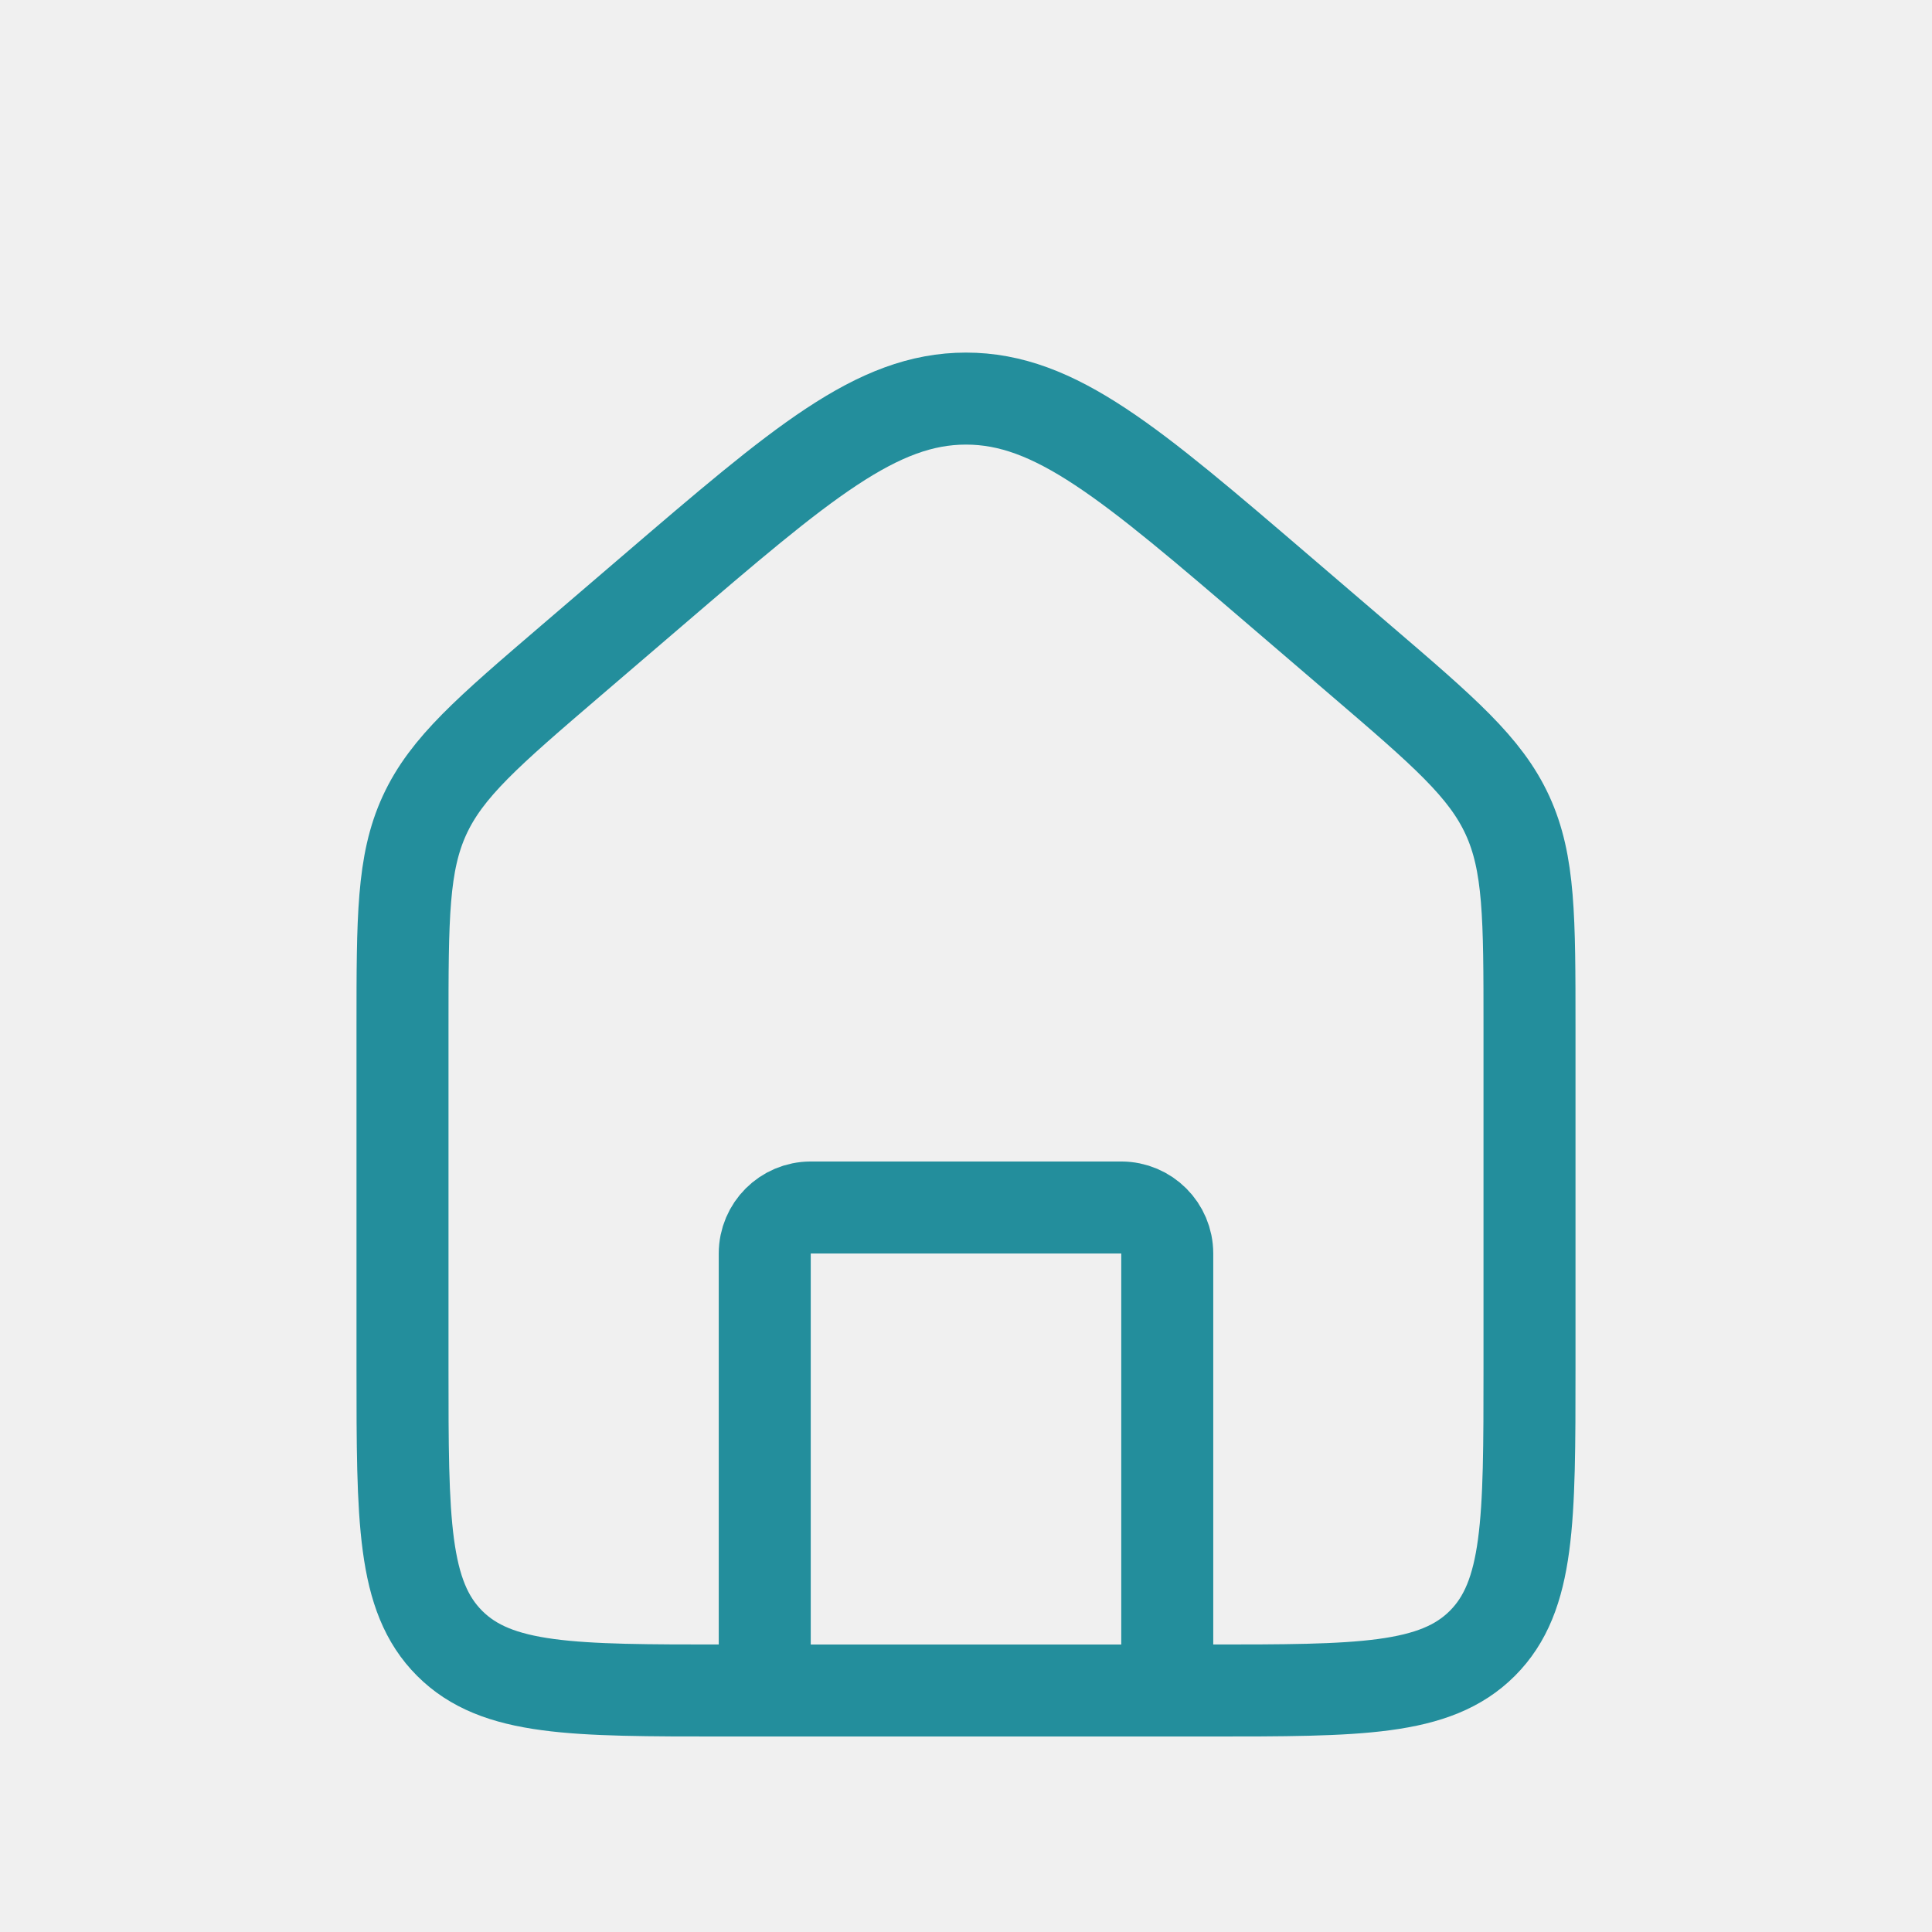
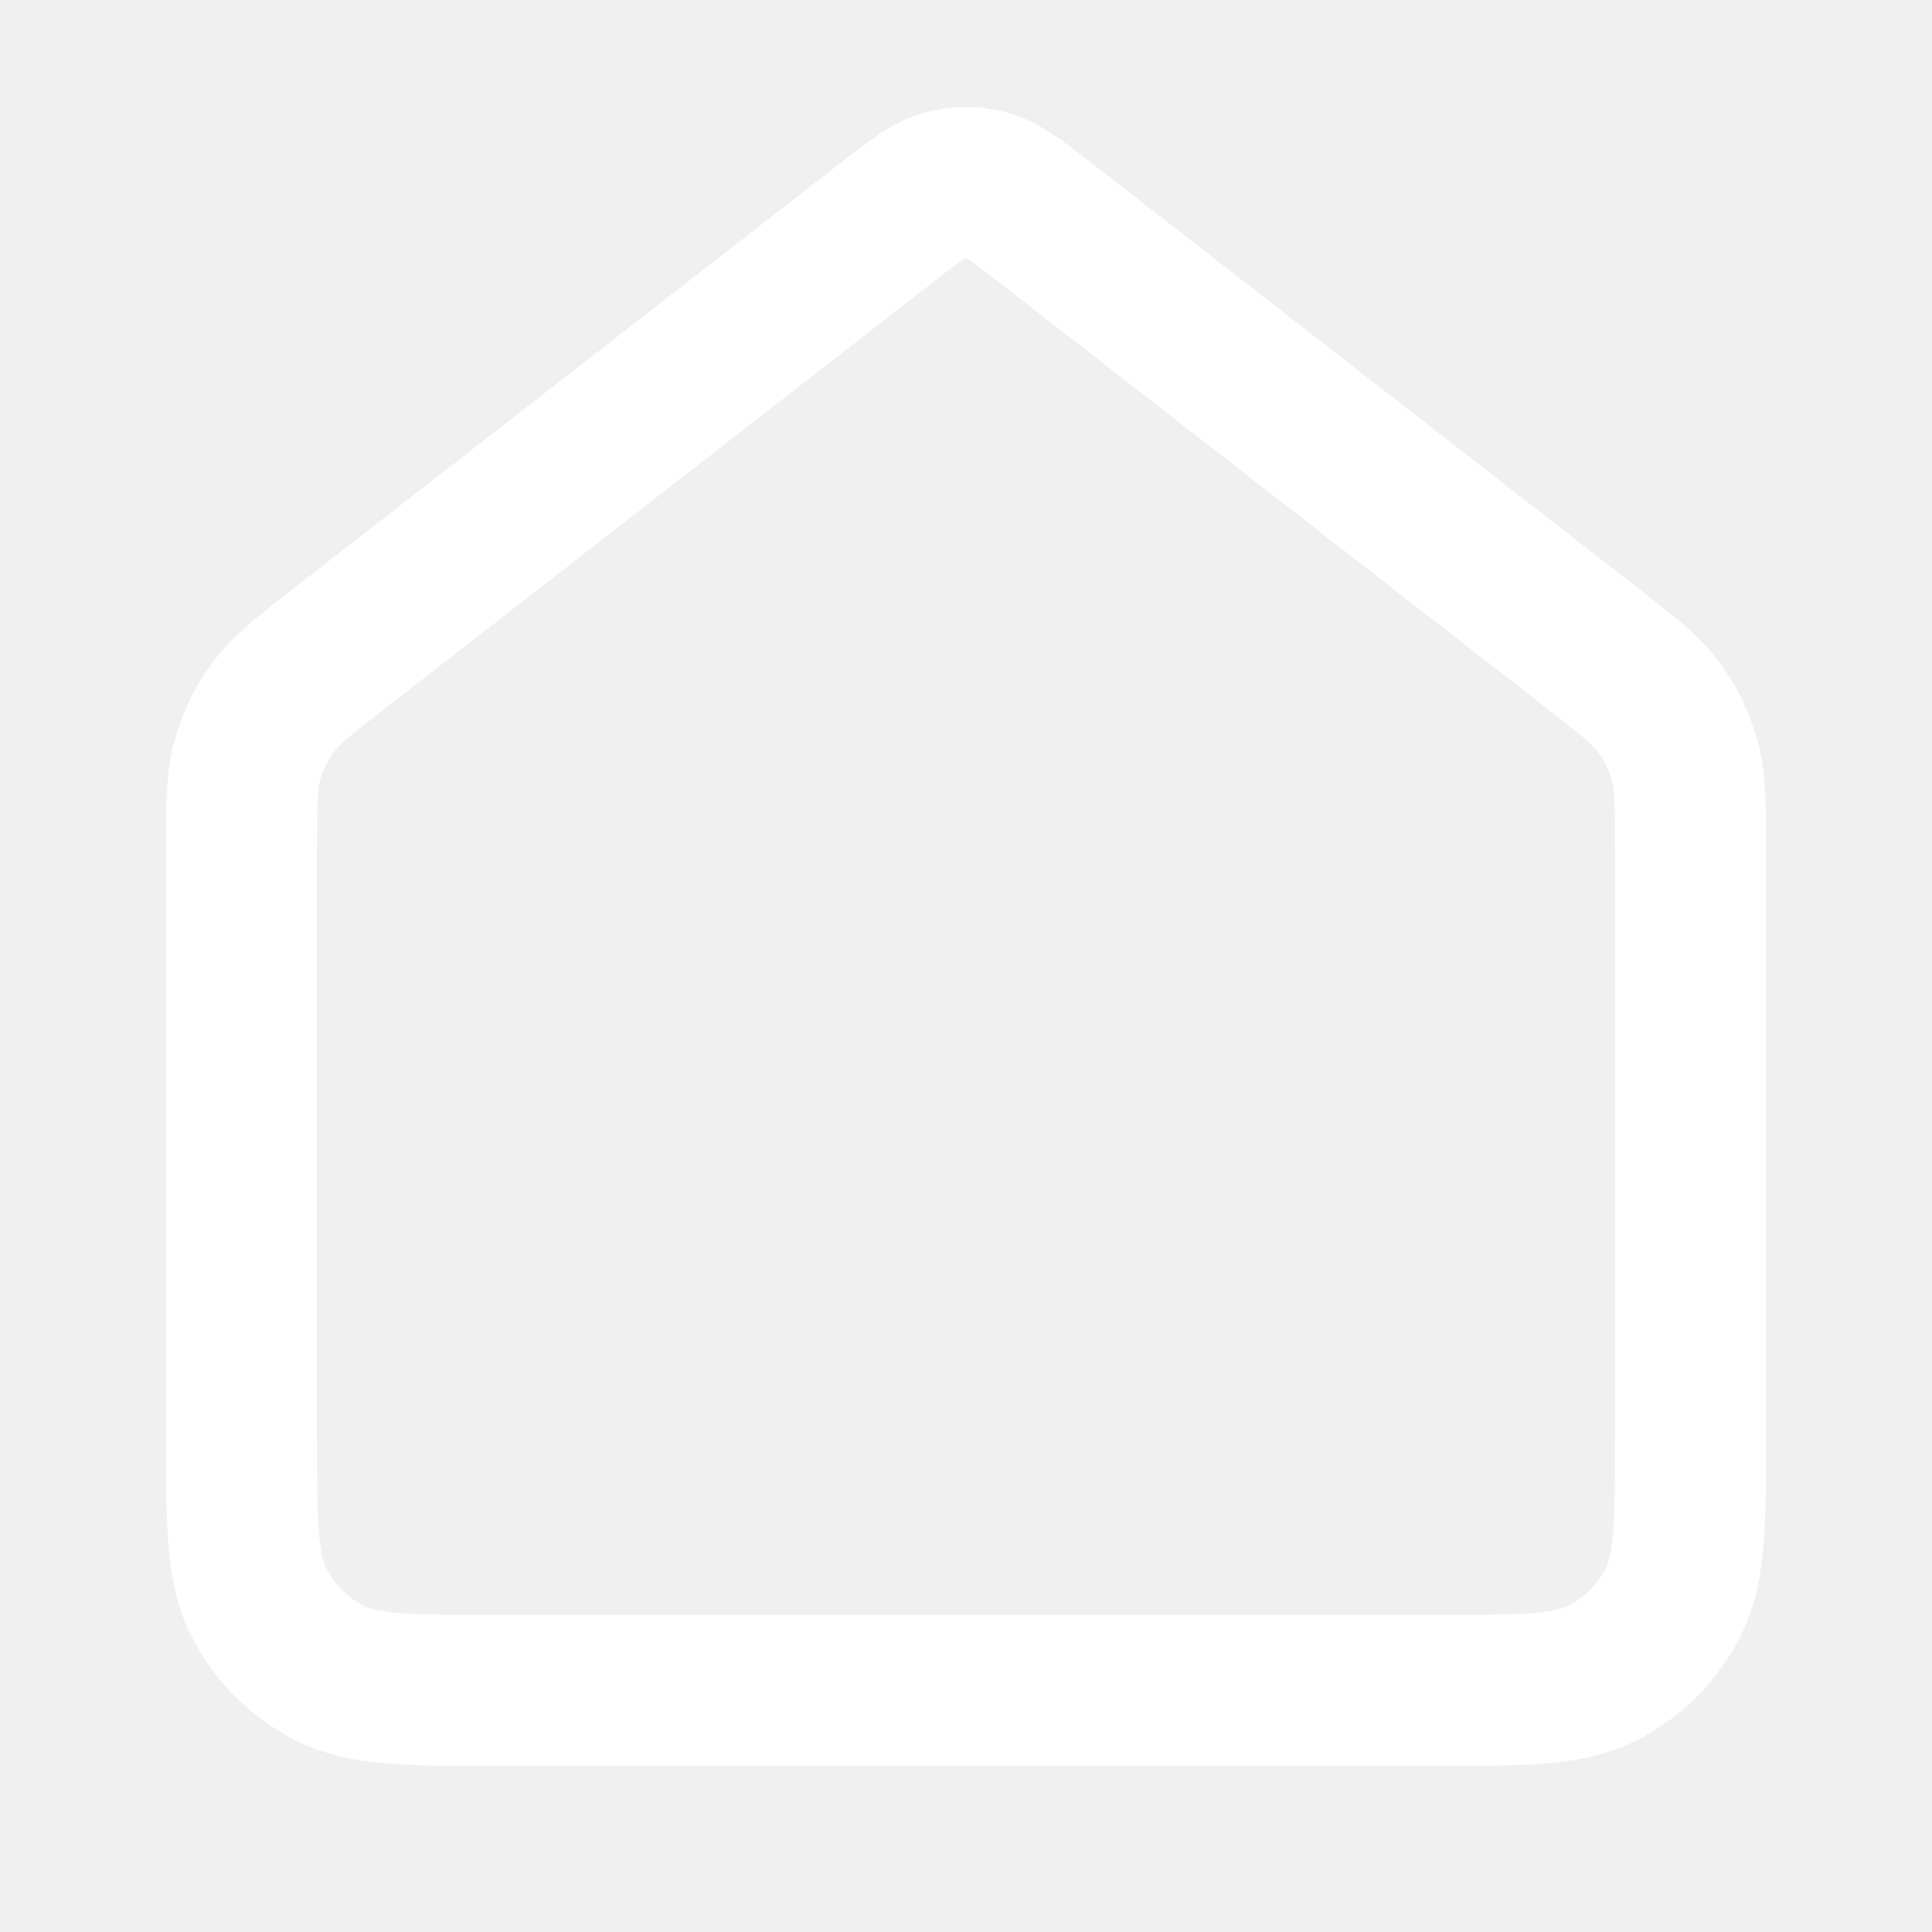
- <svg xmlns="http://www.w3.org/2000/svg" width="42" height="42" viewBox="0 0 42 42" fill="none">
-   <path d="M8.75 22.329C8.75 19.953 8.75 18.765 9.23 17.721C9.711 16.677 10.613 15.903 12.417 14.357L14.167 12.857C17.427 10.062 19.058 8.665 21 8.665C22.942 8.665 24.573 10.062 27.833 12.857L29.583 14.357C31.387 15.903 32.289 16.677 32.77 17.721C33.25 18.765 33.25 19.953 33.25 22.329V29.75C33.25 33.05 33.25 34.7 32.225 35.725C31.2 36.75 29.55 36.75 26.25 36.75H15.75C12.45 36.75 10.8 36.75 9.775 35.725C8.75 34.7 8.75 33.05 8.75 29.75V22.329Z" stroke="#238E9C" stroke-width="2" />
-   <path d="M25.375 36.75V27.25C25.375 26.698 24.927 26.25 24.375 26.25H17.625C17.073 26.25 16.625 26.698 16.625 27.25V36.75" stroke="#238E9C" stroke-width="2" stroke-linecap="round" stroke-linejoin="round" />
+ <svg xmlns="http://www.w3.org/2000/svg" width="32" height="32" viewBox="0 0 32 32" fill="none">
+   <path d="M4 14.087C4 13.321 4 12.938 4.099 12.585C4.186 12.273 4.33 11.979 4.523 11.719C4.74 11.424 5.043 11.189 5.647 10.719L14.69 3.685C15.159 3.321 15.393 3.139 15.652 3.069C15.88 3.007 16.12 3.007 16.349 3.069C16.607 3.139 16.841 3.321 17.31 3.685L26.353 10.719C26.957 11.189 27.26 11.424 27.477 11.719C27.67 11.979 27.814 12.273 27.901 12.585C28 12.938 28 13.321 28 14.087V23.733C28 25.227 28 25.974 27.709 26.544C27.454 27.046 27.046 27.454 26.544 27.709C25.974 28 25.227 28 23.733 28H8.267C6.773 28 6.026 28 5.456 27.709C4.954 27.454 4.546 27.046 4.291 26.544C4 25.974 4 25.227 4 23.733V14.087Z" stroke="white" stroke-width="2.5" stroke-linecap="round" stroke-linejoin="round" />
</svg>
